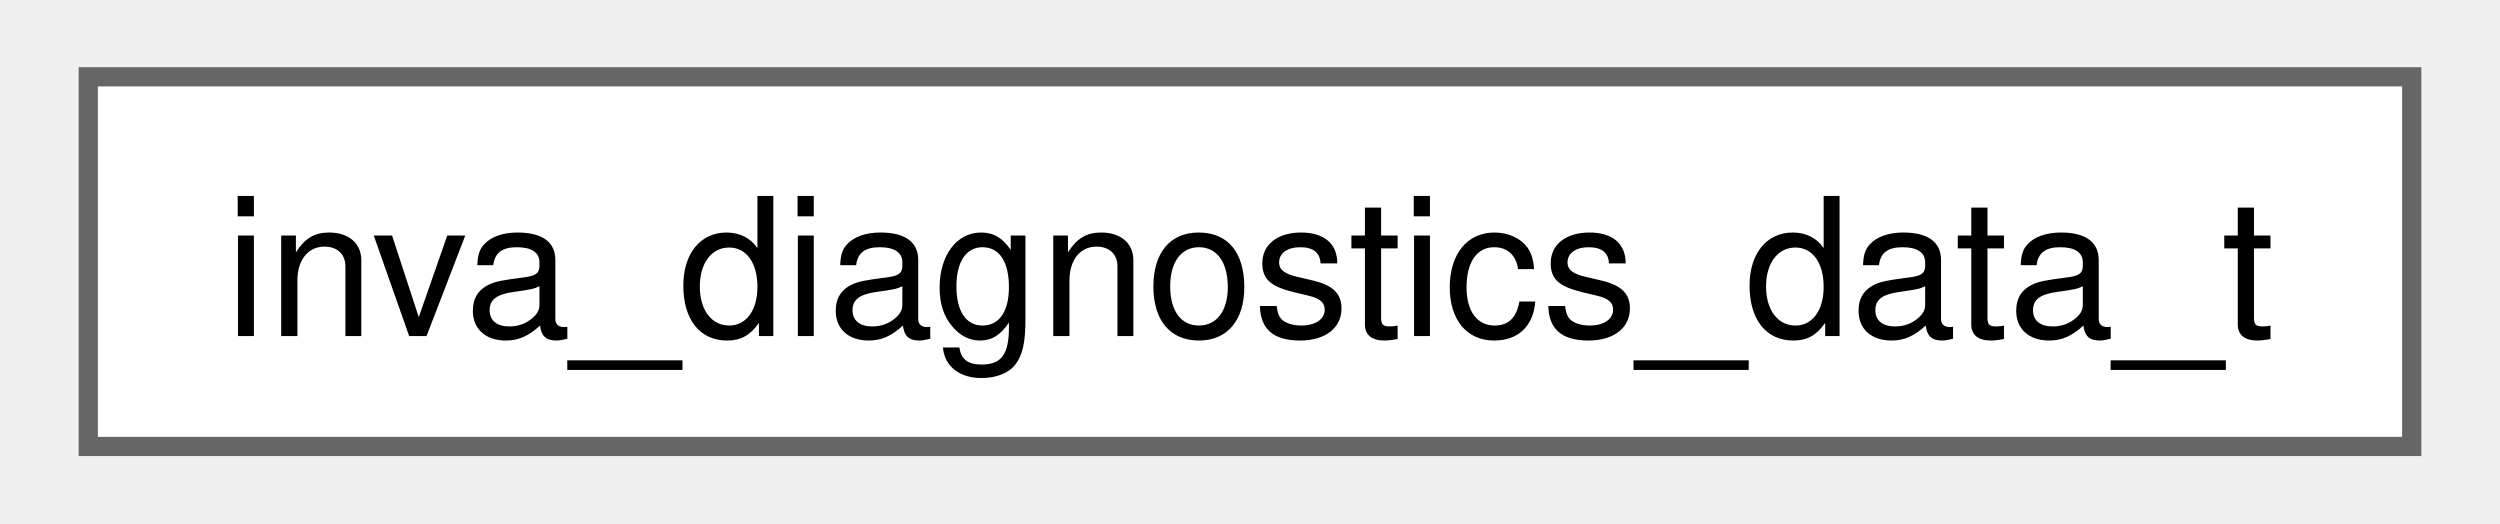
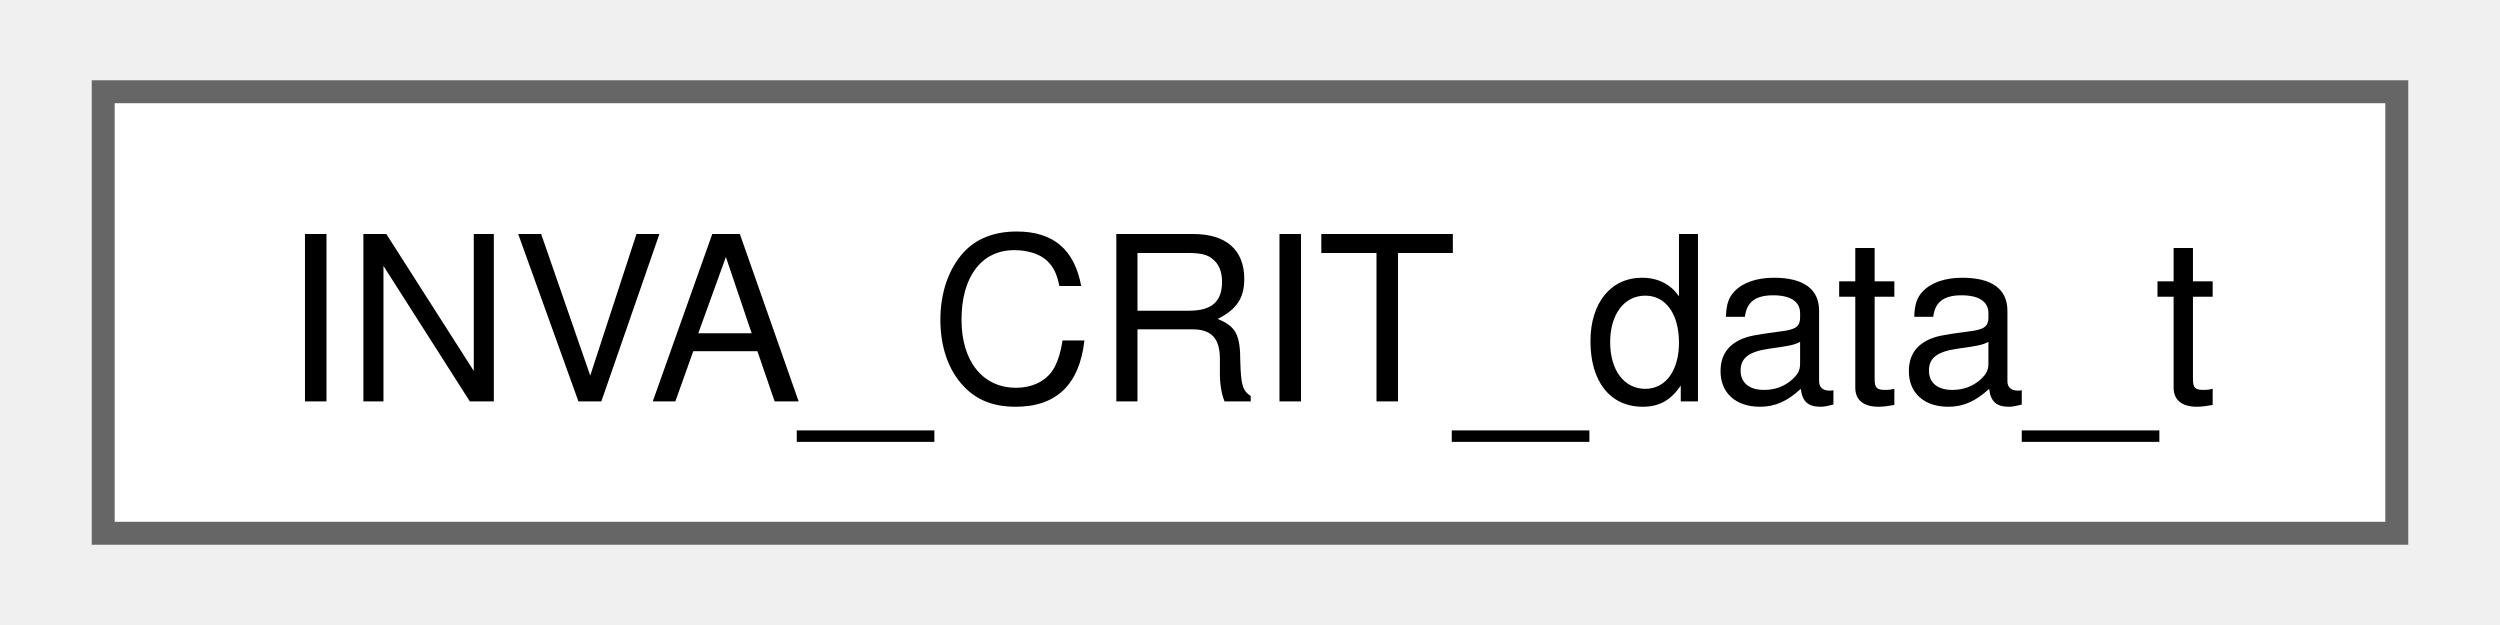
- <svg xmlns="http://www.w3.org/2000/svg" xmlns:xlink="http://www.w3.org/1999/xlink" width="129pt" height="27pt" viewBox="0.00 0.00 129.00 27.25">
+ <svg xmlns="http://www.w3.org/2000/svg" xmlns:xlink="http://www.w3.org/1999/xlink" width="108pt" height="27pt" viewBox="0.00 0.00 108.00 27.25">
  <g id="graph0" class="graph" transform="scale(1 1) rotate(0) translate(4 23.25)">
    <g id="Node000000" class="node">
      <g id="a_Node000000">
-         <a xlink:href="structinva__diagnostics__data__t.html" target="_top" xlink:title=" ">
-           <polygon fill="white" stroke="#666666" points="121,-19.25 0,-19.25 0,0 121,0 121,-19.25" />
-           <text text-anchor="middle" x="60.5" y="-5.75" font-family="Helvetica,sans-Serif" font-size="10.00">inva_diagnostics_data_t</text>
+         <a xlink:href="structINVA__CRIT__data__t.html" target="_top" xlink:title=" ">
+           <polygon fill="white" stroke="#666666" points="100,-19.25 0,-19.25 0,0 100,0 100,-19.25" />
+           <text text-anchor="middle" x="50" y="-5.75" font-family="Helvetica,sans-Serif" font-size="10.00">INVA_CRIT_data_t</text>
        </a>
      </g>
    </g>
  </g>
</svg>
